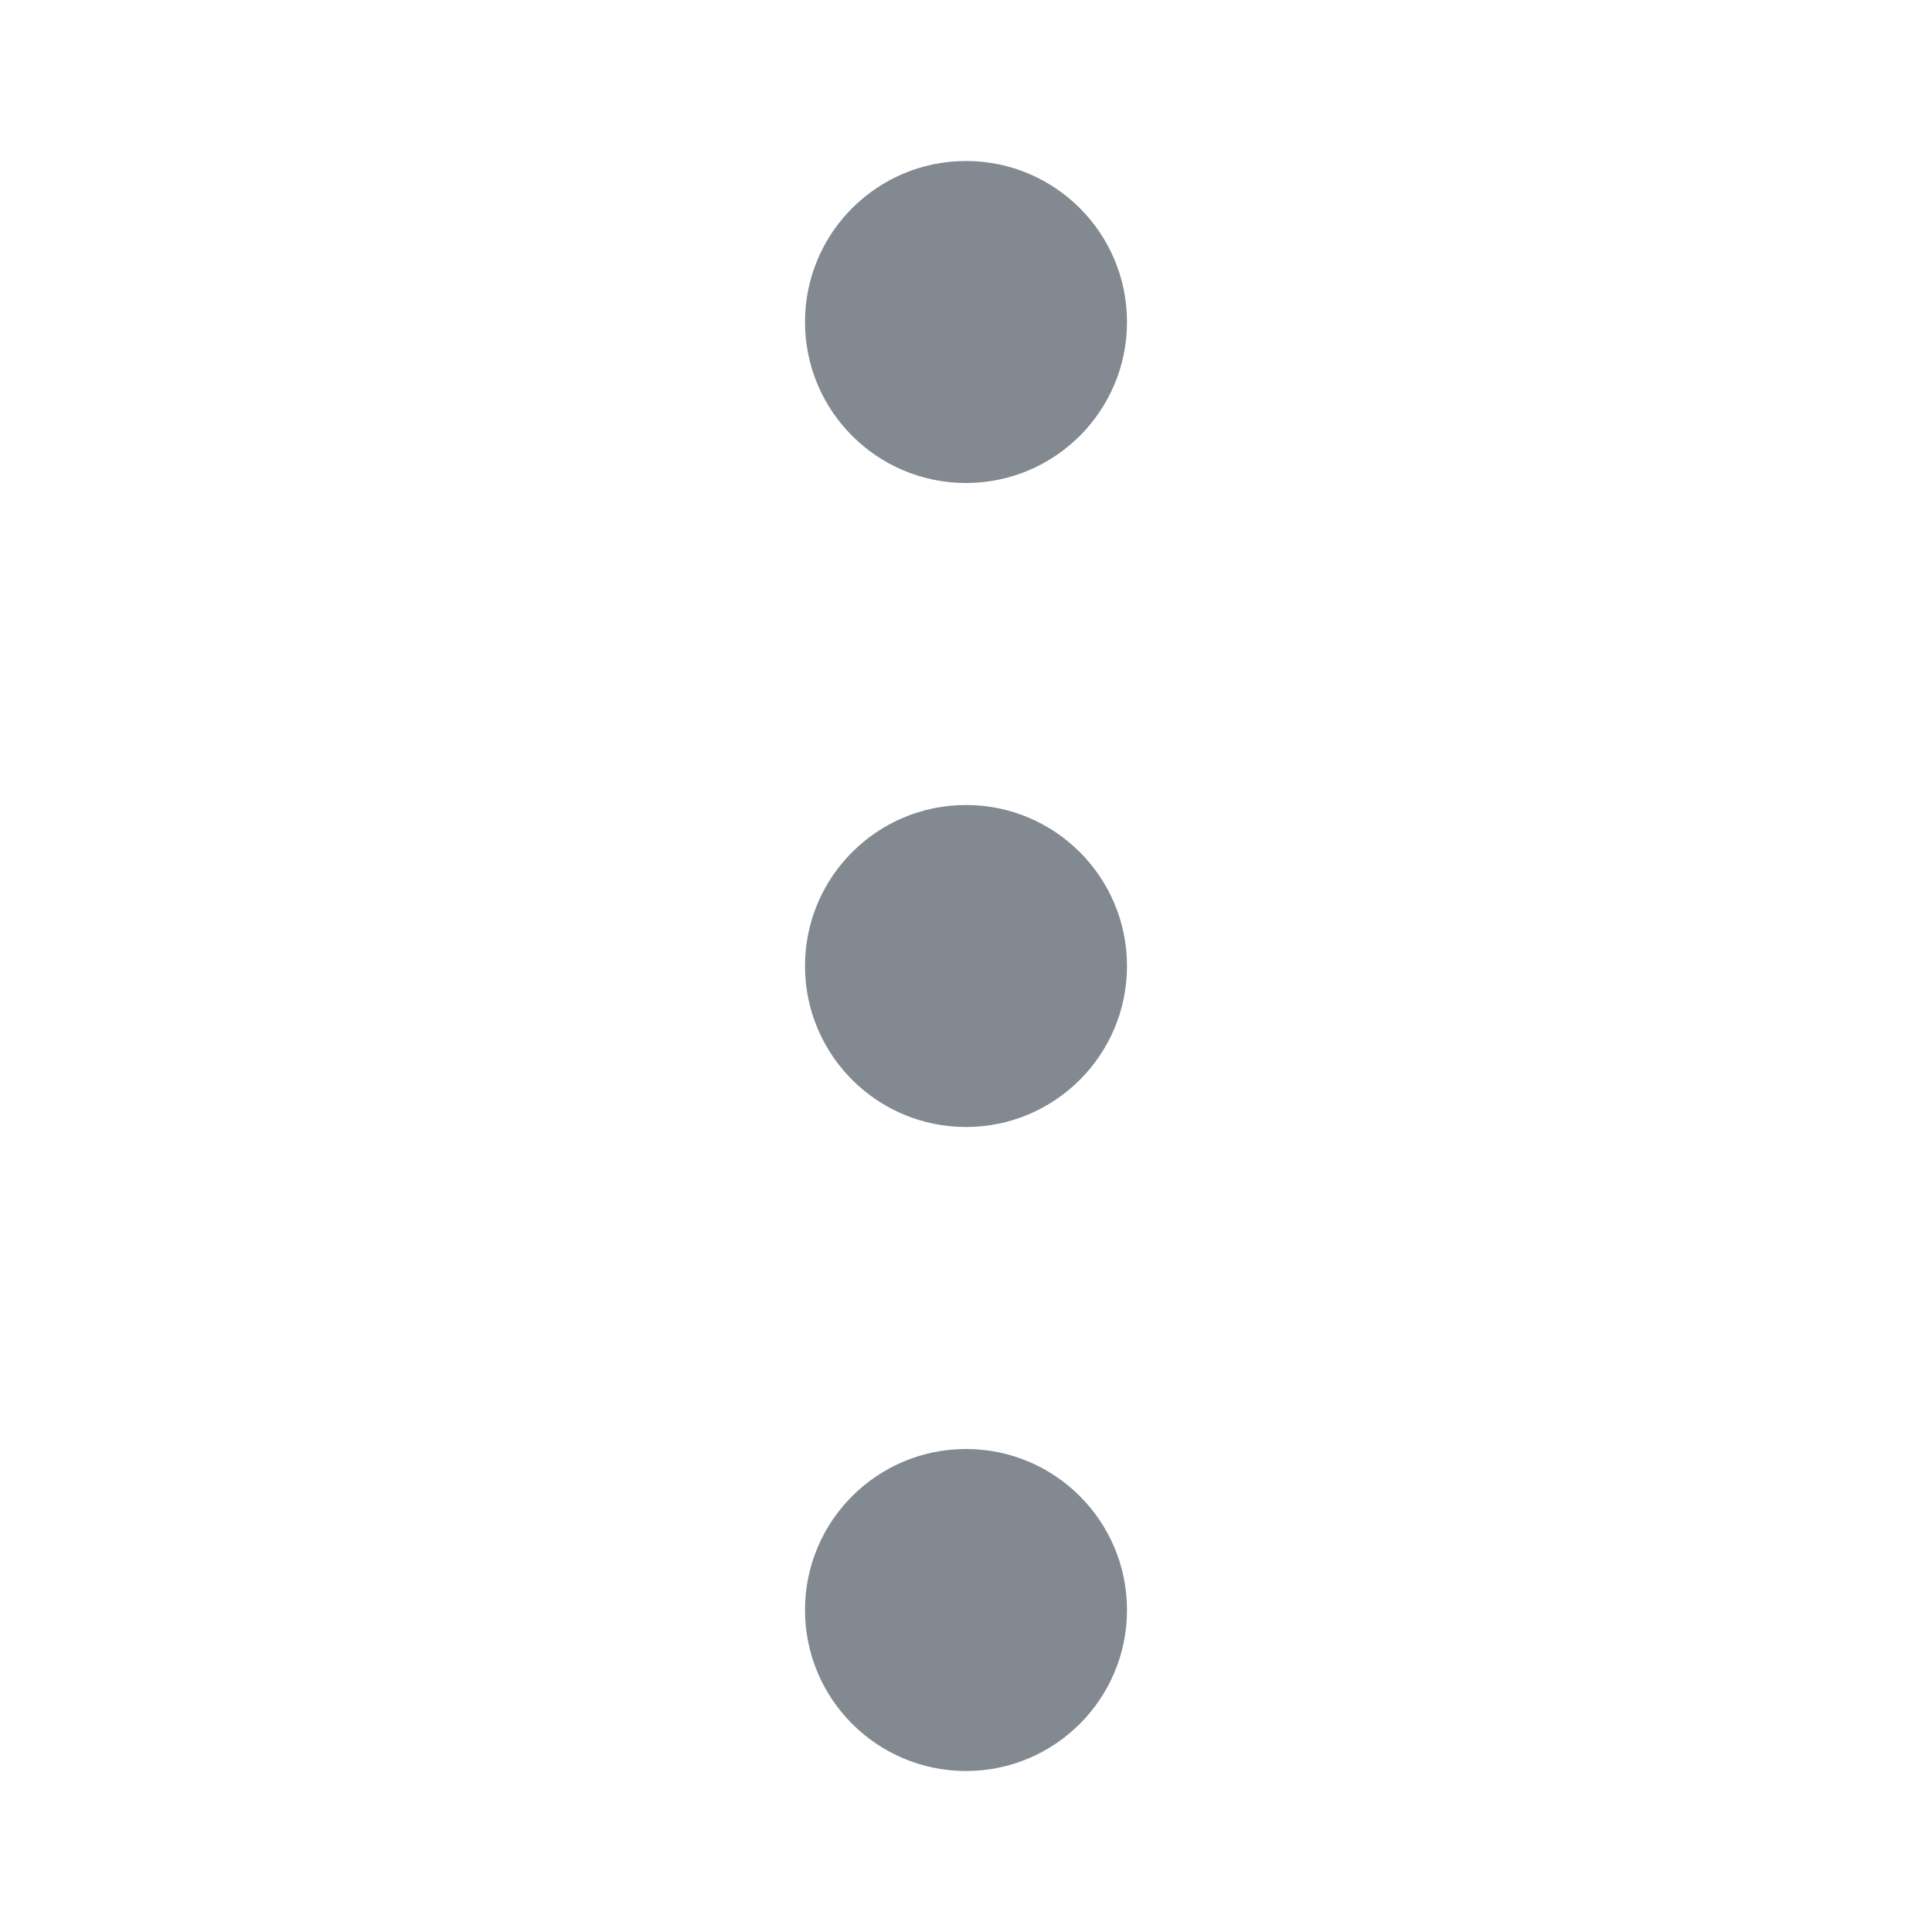
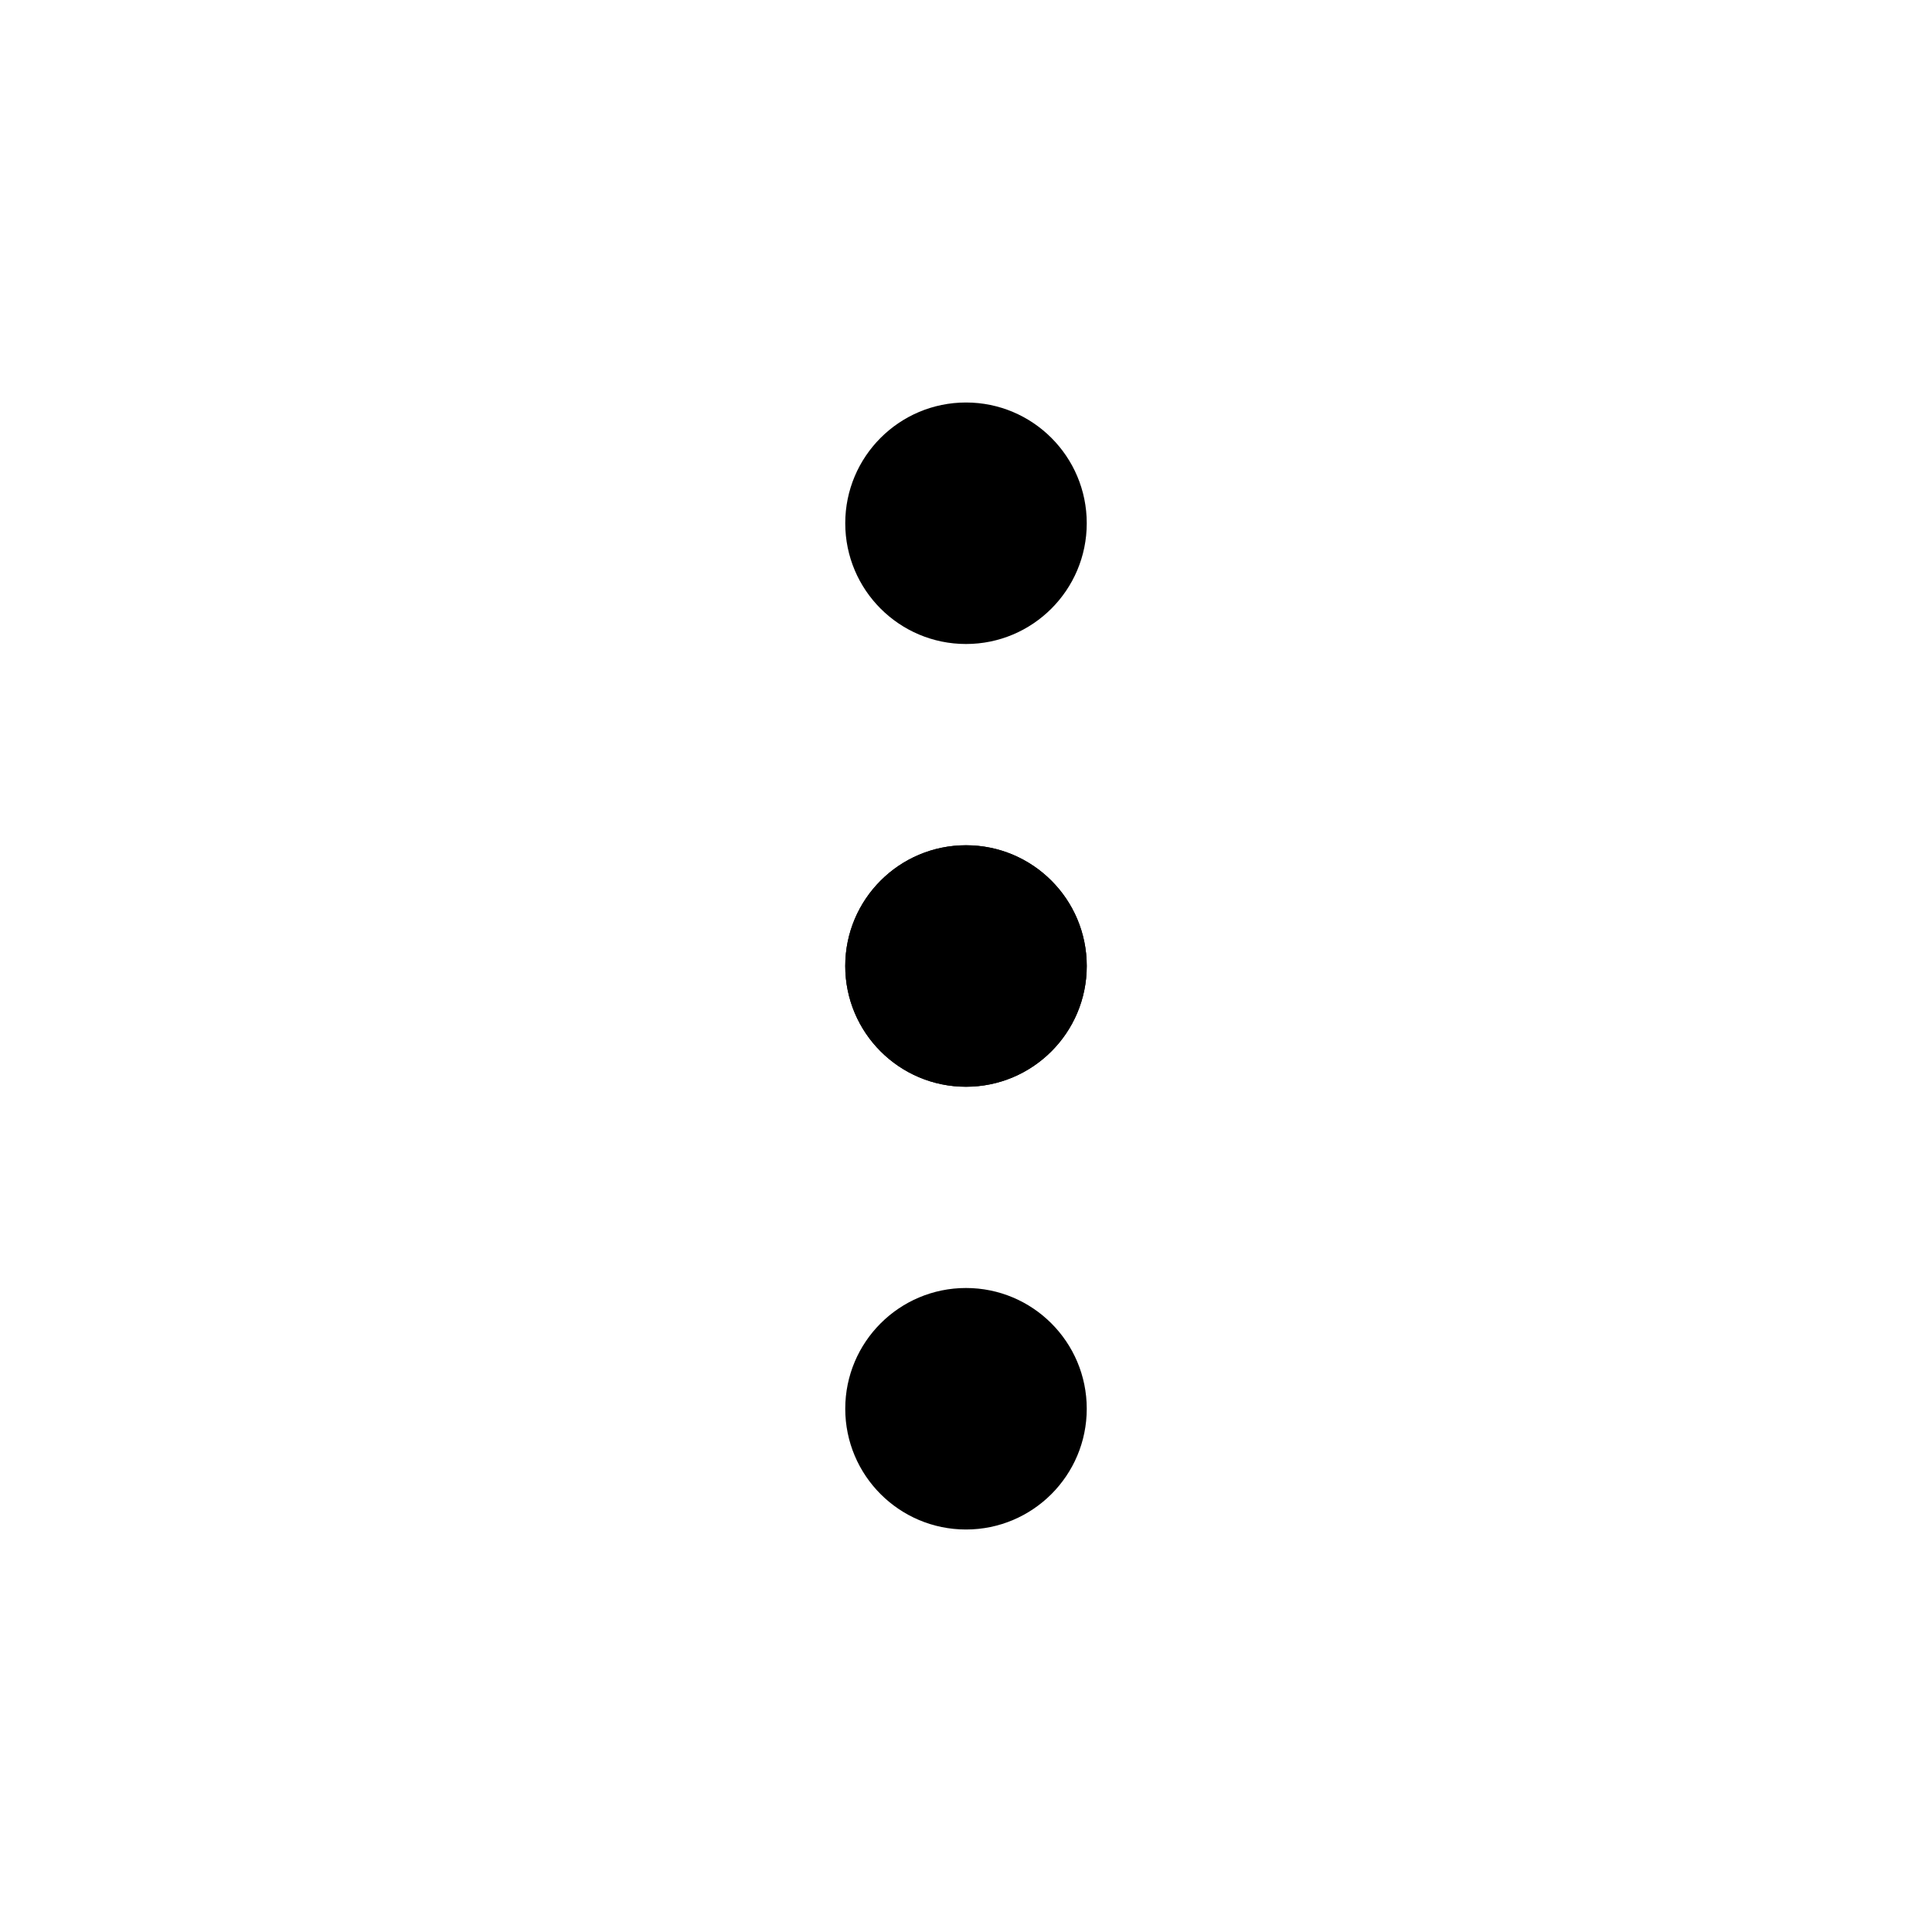
- <svg xmlns="http://www.w3.org/2000/svg" width="12" height="12" viewBox="0 0 12 12" fill="#838990">
-   <circle cx="6" cy="2" r="1" />
-   <circle cx="6" cy="6" r="1" />
-   <circle cx="6" cy="10" r="1" />
+ <svg xmlns="http://www.w3.org/2000/svg" width="12" height="12" viewBox="0 0 12 12" fill="black">
+   <circle cx="6" cy="6" r="0.75" />
+   <circle cx="6" cy="6" r="0.75" />
+   <circle cx="6" cy="3.25" r="0.75" />
+   <circle cx="6" cy="8.75" r="0.75" />
</svg>
